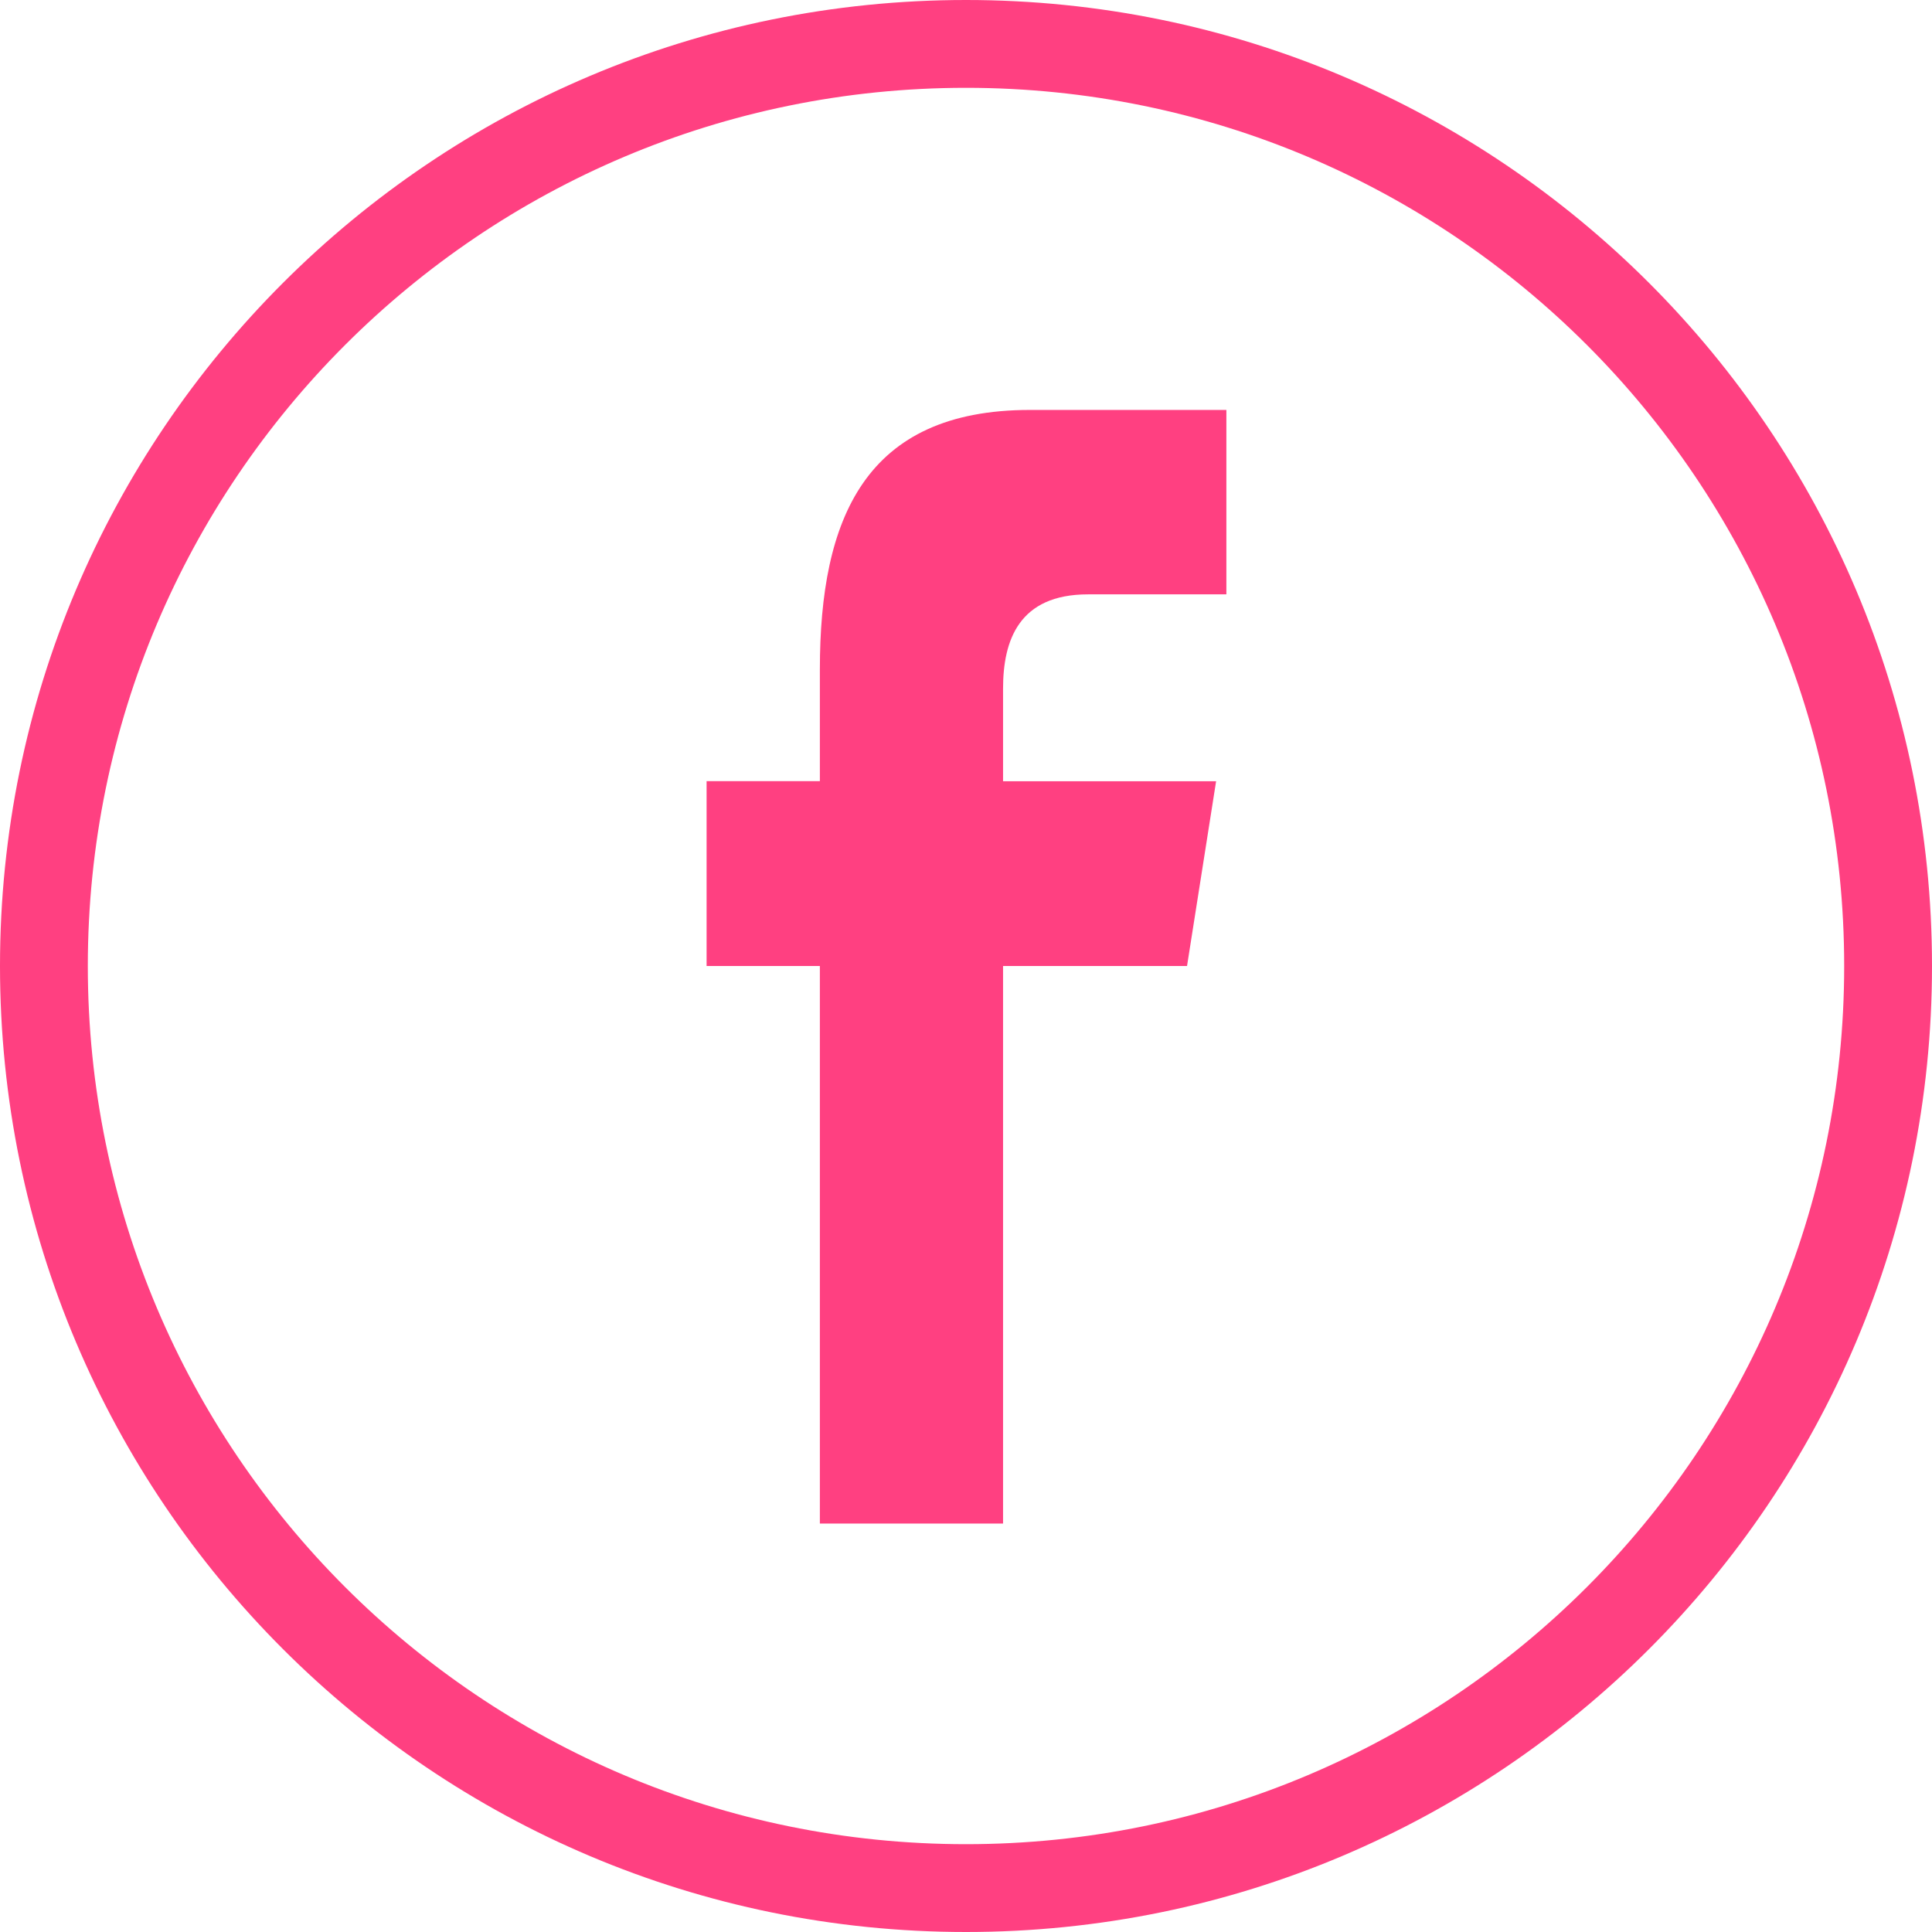
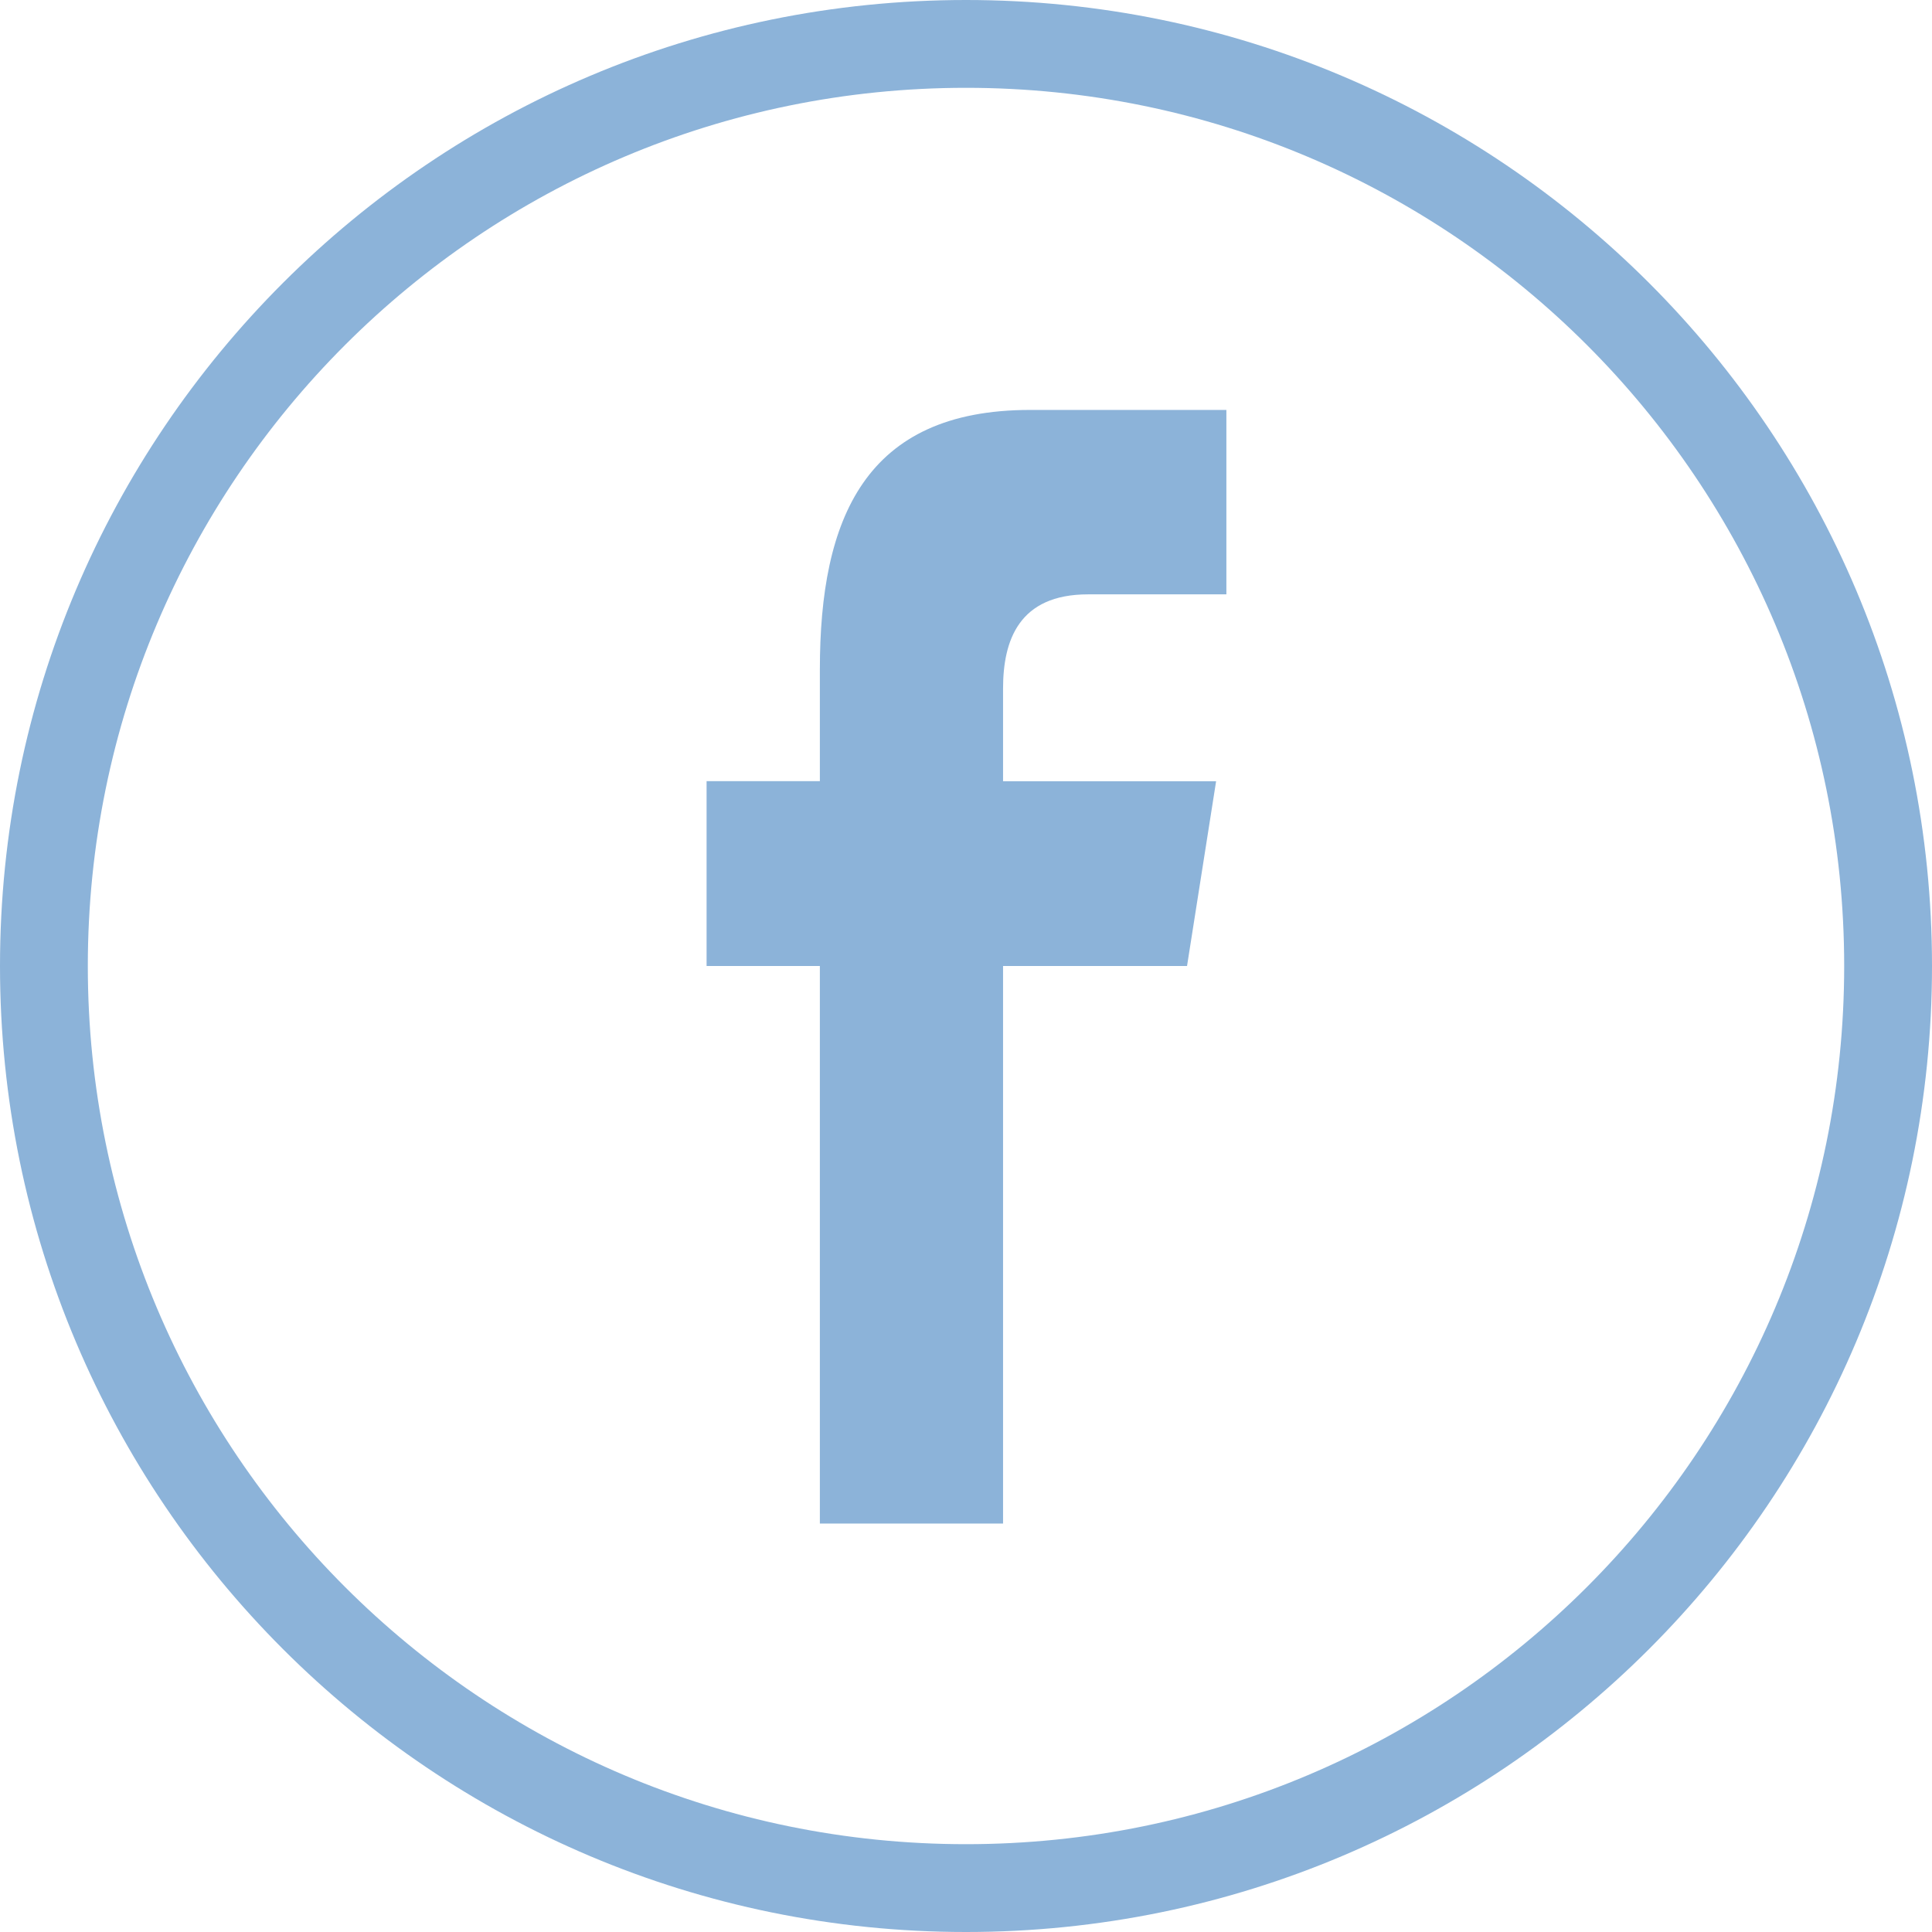
<svg xmlns="http://www.w3.org/2000/svg" version="1.1" id="Capa_1" x="0px" y="0px" width="512px" height="512px" viewBox="0 0 612 612" style="enable-background:new 0 0 612 612;" xml:space="preserve">
  <g>
    <g>
-       <path d="M612,306C612,137.004,474.995,0,306,0C137.004,0,0,137.004,0,306c0,168.995,137.004,306,306,306    C474.995,612,612,474.995,612,306z M27.818,306C27.818,152.36,152.36,27.818,306,27.818S584.182,152.36,584.182,306    S459.64,584.182,306,584.182S27.818,459.64,27.818,306z" fill="#ff4081" />
-       <path d="M317.739,482.617V306h58.279l9.208-58.529h-67.487v-29.348c0-15.272,5.007-29.849,26.928-29.849h43.813v-58.418h-62.201    c-52.298,0-66.569,34.438-66.569,82.175v35.413h-35.885V306h35.885v176.617H317.739L317.739,482.617z" fill="#ff4081" />
+       <path d="M612,306C612,137.004,474.995,0,306,0C137.004,0,0,137.004,0,306c0,168.995,137.004,306,306,306    C474.995,612,612,474.995,612,306z M27.818,306C27.818,152.36,152.36,27.818,306,27.818S584.182,152.36,584.182,306    S459.64,584.182,306,584.182S27.818,459.64,27.818,306z" fill="#8cb3d9" />
+       <path d="M317.739,482.617V306h58.279l9.208-58.529h-67.487v-29.348c0-15.272,5.007-29.849,26.928-29.849h43.813v-58.418h-62.201    c-52.298,0-66.569,34.438-66.569,82.175v35.413h-35.885V306h35.885v176.617H317.739L317.739,482.617z" fill="#8cb3d9" />
    </g>
  </g>
  <g>
</g>
  <g>
</g>
  <g>
</g>
  <g>
</g>
  <g>
</g>
  <g>
</g>
  <g>
</g>
  <g>
</g>
  <g>
</g>
  <g>
</g>
  <g>
</g>
  <g>
</g>
  <g>
</g>
  <g>
</g>
  <g>
</g>
</svg>
